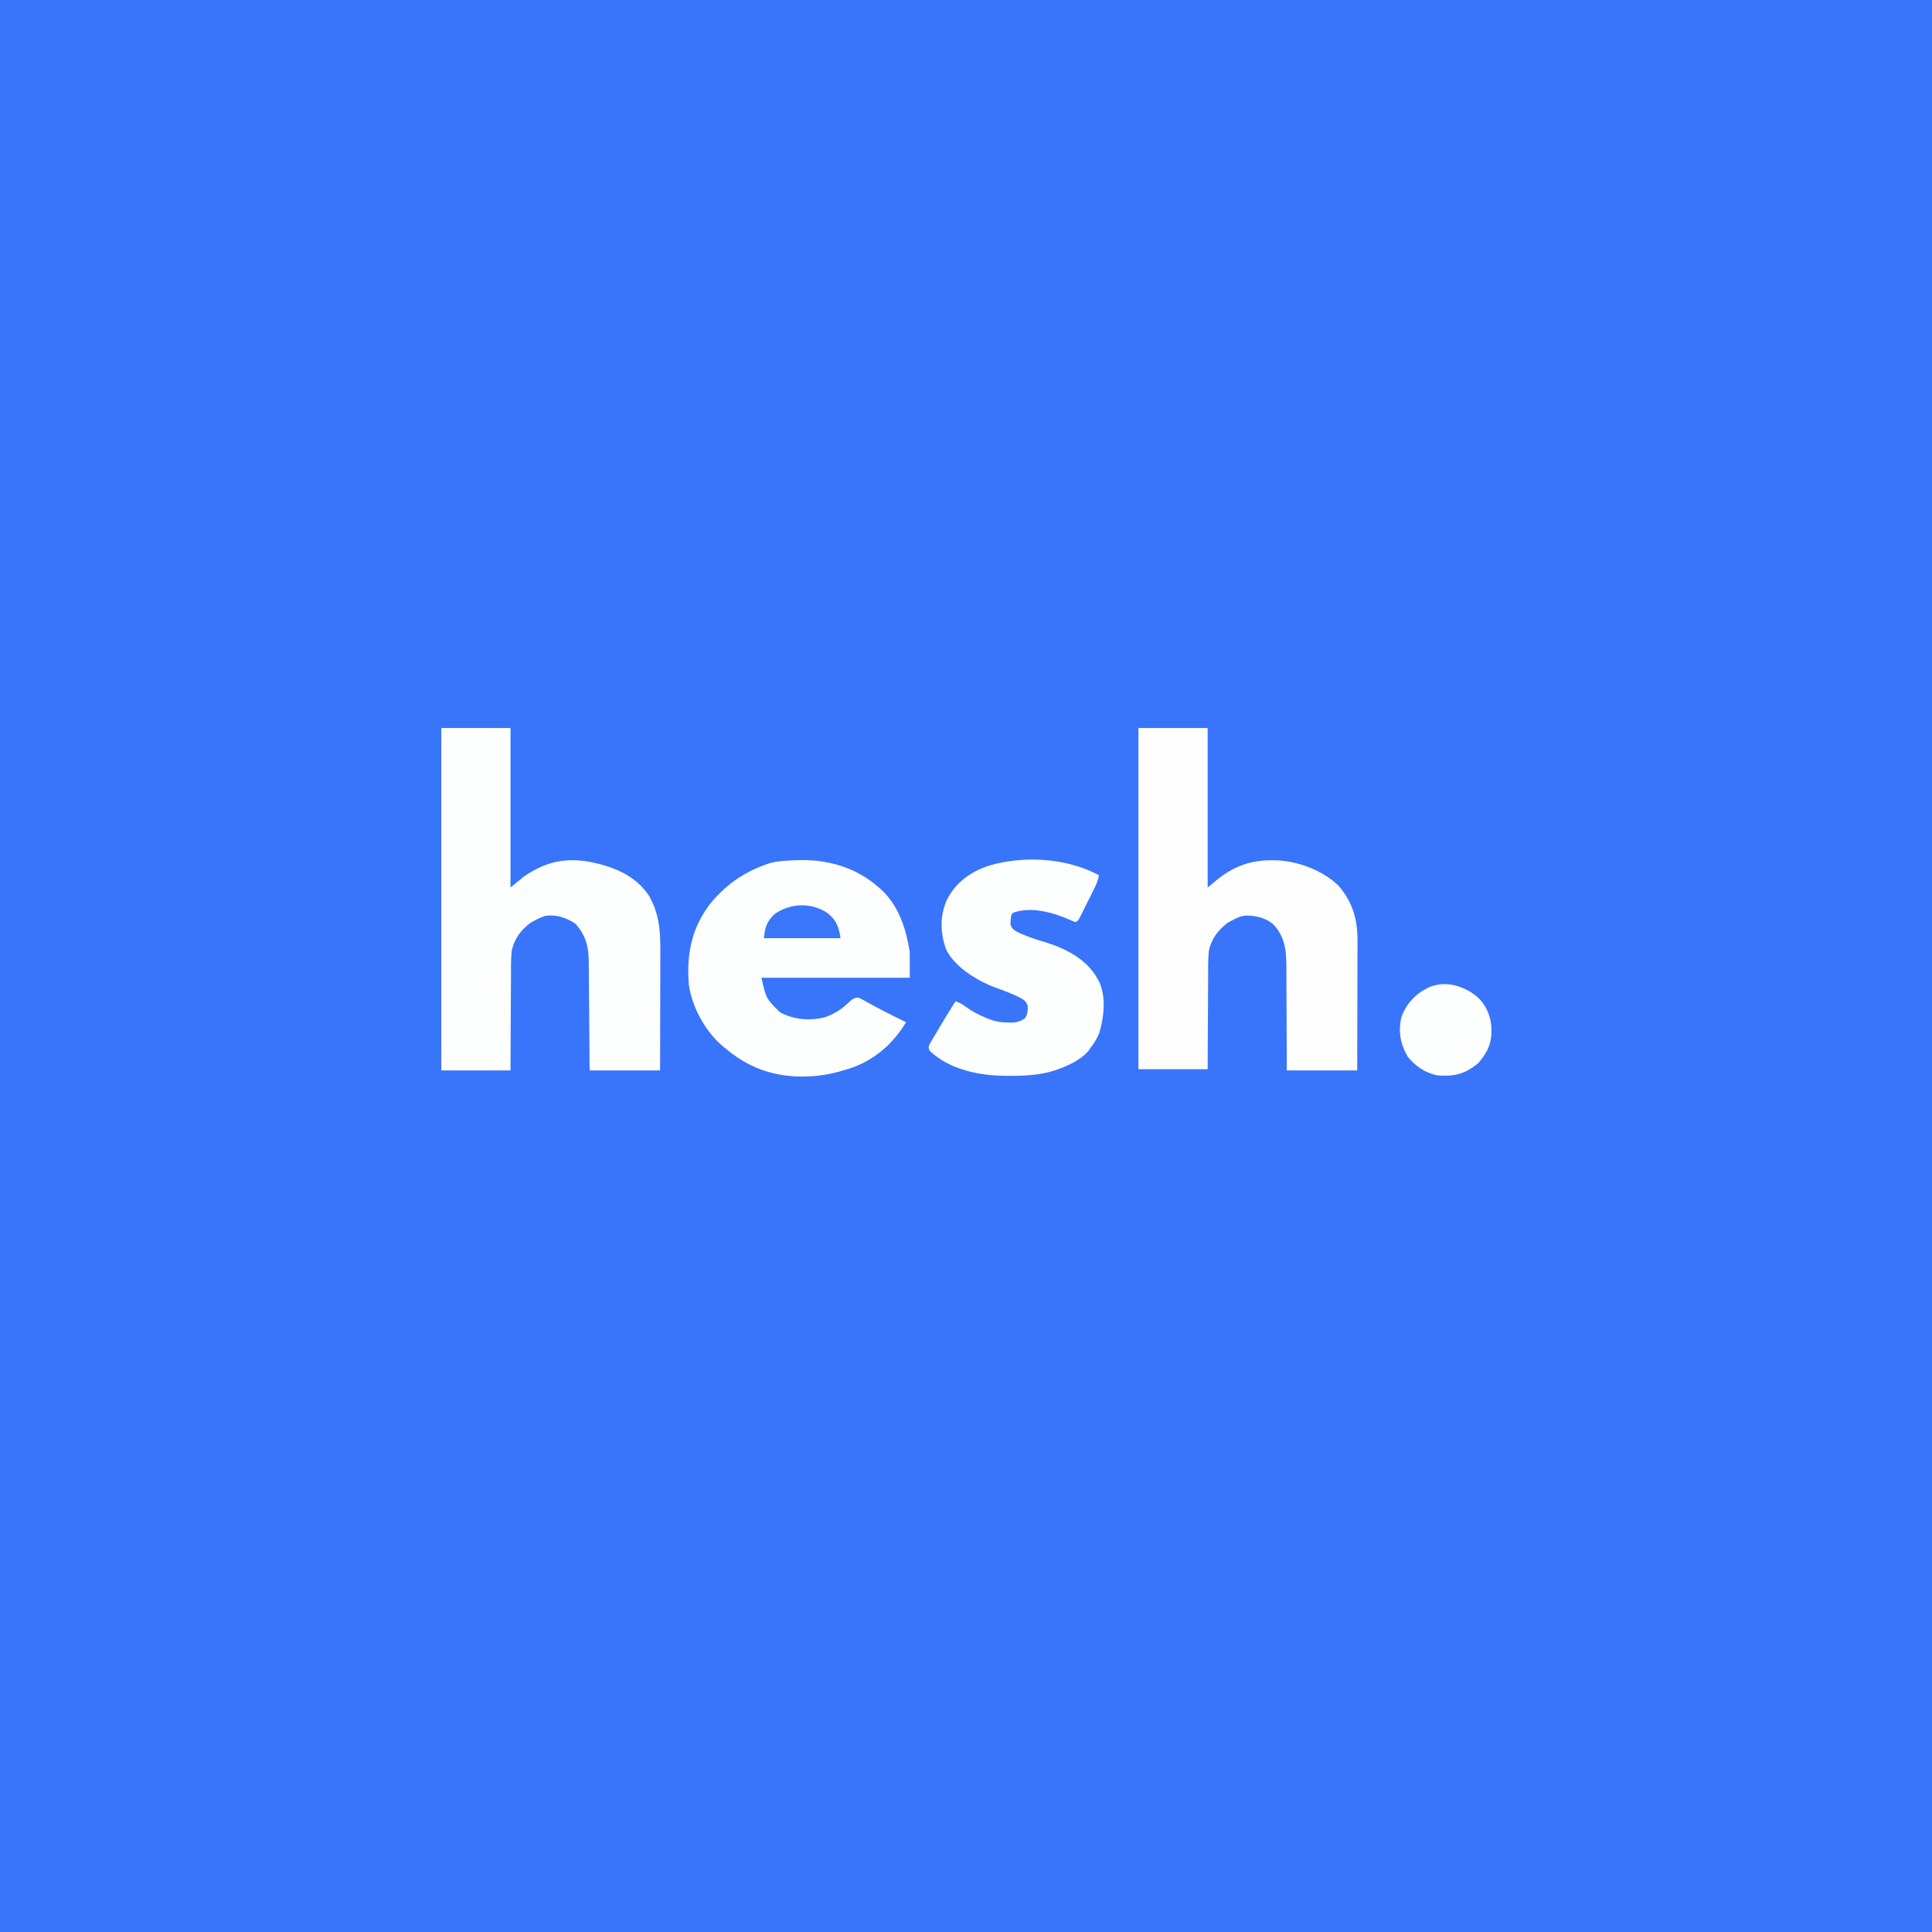
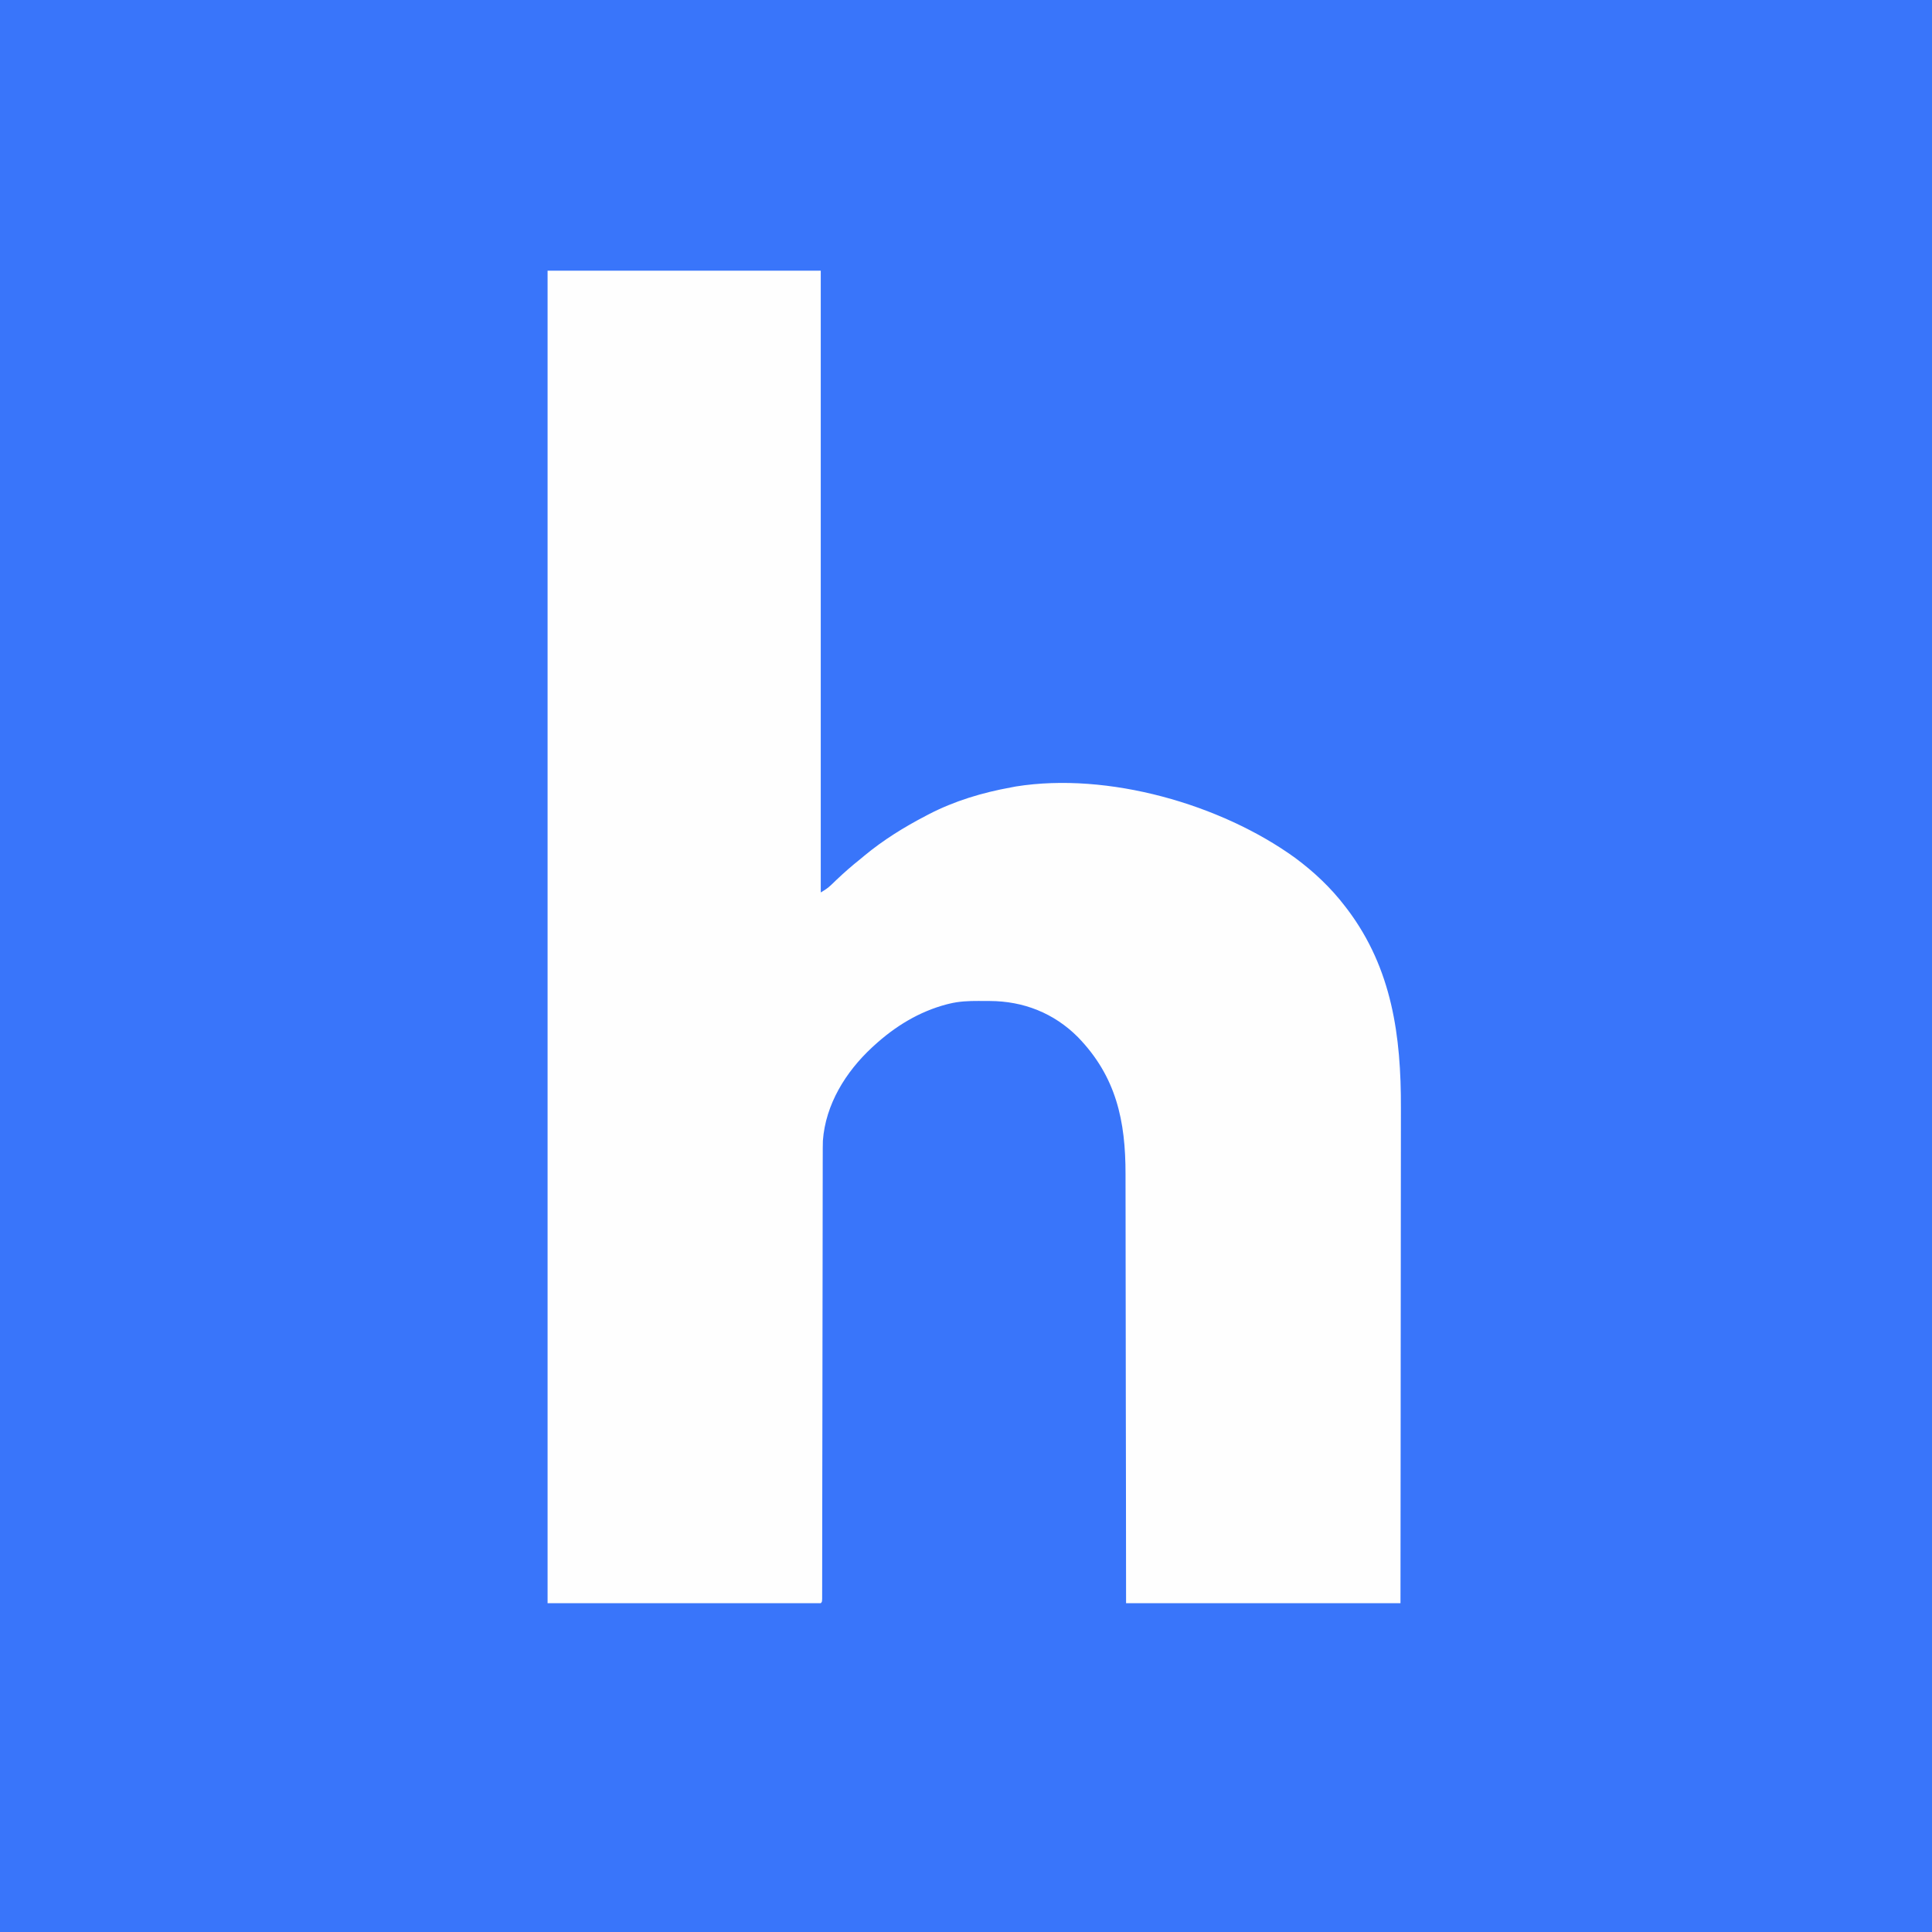
<svg xmlns="http://www.w3.org/2000/svg" version="1.1" width="1563" height="1563">
  <path d="M0 0 C515.79 0 1031.58 0 1563 0 C1563 515.79 1563 1031.58 1563 1563 C1047.21 1563 531.42 1563 0 1563 C0 1047.21 0 531.42 0 0 Z " fill="#3975FA" transform="translate(0,0)" />
-   <path d="M0 0 C18.48 0 36.96 0 56 0 C56 42.57 56 85.14 56 129 C59.63 126.03 63.26 123.06 67 120 C84.347 108.242 99.787 104.623 120.73 108.32 C139.301 112.181 156.967 119.133 167.875 135.438 C178.087 152.762 177.281 170.462 177.195 189.988 C177.192 192.503 177.189 195.018 177.187 197.533 C177.18 203.444 177.164 209.354 177.144 215.264 C177.115 223.851 177.105 232.438 177.092 241.024 C177.073 253.016 177.035 265.008 177 277 C158.19 277 139.38 277 120 277 C119.951 270.186 119.902 263.372 119.852 256.352 C119.816 252.022 119.78 247.693 119.742 243.363 C119.682 236.499 119.624 229.635 119.578 222.77 C119.541 217.233 119.495 211.695 119.442 206.158 C119.423 204.051 119.408 201.944 119.397 199.836 C119.38 196.873 119.351 193.911 119.319 190.948 C119.317 190.086 119.315 189.224 119.312 188.336 C119.15 176.424 116.589 166.979 108.312 158.125 C100.919 153.382 92.824 150.572 84 152 C80.796 153.016 77.935 154.371 75 156 C73.989 156.557 72.979 157.114 71.938 157.688 C64.119 163.842 59.263 170.233 57 180 C56.221 187.393 56.394 194.869 56.391 202.293 C56.376 204.452 56.359 206.611 56.341 208.77 C56.297 214.42 56.277 220.07 56.262 225.721 C56.239 232.518 56.186 239.314 56.139 246.111 C56.07 256.407 56.039 266.703 56 277 C37.52 277 19.04 277 0 277 C0 185.59 0 94.18 0 0 Z " fill="#FDFEFE" transform="translate(357,589)" />
-   <path d="M0 0 C18.48 0 36.96 0 56 0 C56 42.57 56 85.14 56 129 C59.63 126.03 63.26 123.06 67 120 C80.831 110.351 93.263 106.59 110 107 C110.888 107.017 111.776 107.034 112.691 107.051 C129.978 107.974 149.455 115.425 161.887 127.586 C173.136 140.436 177.34 155.017 177.227 171.762 C177.227 172.904 177.228 174.047 177.228 175.224 C177.227 178.974 177.211 182.723 177.195 186.473 C177.192 189.083 177.189 191.693 177.187 194.304 C177.181 200.455 177.164 206.606 177.144 212.758 C177.119 220.455 177.109 228.152 177.098 235.85 C177.078 249.566 177.038 263.283 177 277 C158.19 277 139.38 277 120 277 C119.986 269.92 119.972 262.841 119.957 255.547 C119.937 251.044 119.915 246.542 119.889 242.039 C119.846 234.903 119.809 227.766 119.804 220.63 C119.8 214.872 119.772 209.115 119.727 203.357 C119.714 201.167 119.709 198.978 119.714 196.788 C119.737 182.26 119.566 169.779 108.965 158.621 C102.585 153.357 94.748 151.631 86.66 151.715 C82.291 152.183 78.806 153.887 75 156 C73.989 156.557 72.979 157.114 71.938 157.688 C64.118 163.843 59.271 170.235 57 180 C56.223 187.32 56.394 194.723 56.391 202.074 C56.376 204.211 56.359 206.347 56.341 208.484 C56.297 214.075 56.277 219.666 56.262 225.257 C56.239 231.983 56.186 238.709 56.139 245.435 C56.07 255.623 56.039 265.811 56 276 C37.52 276 19.04 276 0 276 C0 184.92 0 93.84 0 0 Z " fill="#FEFEFE" transform="translate(921,589)" />
-   <path d="M0 0 C23.612 -0.577 46.495 6.313 64.301 22.16 C65.364 23.1 65.364 23.1 66.449 24.059 C80.67 37.407 86.19 55.497 89.301 74.16 C89.301 81.09 89.301 88.02 89.301 95.16 C49.701 95.16 10.101 95.16 -30.699 95.16 C-26.943 111.993 -26.943 111.993 -15.711 123.062 C-4.567 129.143 8.949 130.362 21.27 126.902 C29.276 123.977 34.988 120.038 41.074 114.051 C43.371 112.1 44.375 111.541 47.301 111.16 C49.182 111.806 49.182 111.806 51.145 112.898 C51.887 113.302 52.63 113.706 53.395 114.122 C54.189 114.567 54.983 115.013 55.801 115.473 C57.494 116.395 59.188 117.316 60.883 118.234 C61.764 118.714 62.645 119.194 63.553 119.689 C68.15 122.15 72.817 124.468 77.488 126.785 C78.367 127.223 79.247 127.66 80.152 128.111 C82.201 129.129 84.25 130.146 86.301 131.16 C74.566 150.563 57.551 164.426 35.301 170.16 C34.115 170.509 32.929 170.859 31.707 171.219 C9.257 177.367 -17.655 176.638 -38.699 166.16 C-39.644 165.695 -40.589 165.229 -41.562 164.75 C-47.831 161.499 -53.28 157.669 -58.699 153.16 C-59.292 152.701 -59.885 152.242 -60.496 151.77 C-75.444 139.839 -86.85 119.527 -89.414 100.633 C-91.472 75.569 -86.961 53.937 -71.094 33.961 C-59.183 20.029 -45.907 10.513 -28.699 4.16 C-27.851 3.833 -27.003 3.505 -26.129 3.168 C-17.666 0.235 -8.857 0.383 0 0 Z " fill="#FDFEFE" transform="translate(646.6992,695.8398)" />
-   <path d="M0 0 C-0.629 4.577 -2.47 8.374 -4.527 12.453 C-4.876 13.154 -5.225 13.855 -5.585 14.577 C-6.321 16.051 -7.06 17.523 -7.802 18.994 C-8.939 21.252 -10.063 23.516 -11.186 25.781 C-11.903 27.214 -12.621 28.646 -13.34 30.078 C-13.676 30.757 -14.013 31.436 -14.36 32.136 C-16.77 36.885 -16.77 36.885 -19 38 C-20.758 37.344 -22.483 36.597 -24.188 35.812 C-37.472 30.164 -53.581 25.571 -67.992 29.898 C-70.156 30.838 -70.156 30.838 -71 33 C-71.311 35.072 -71.311 35.072 -71.375 37.375 C-71.448 38.531 -71.448 38.531 -71.523 39.711 C-70.731 43.179 -68.933 44.089 -66 46 C-63.704 47.083 -61.365 48.078 -59 49 C-58.339 49.259 -57.678 49.519 -56.998 49.786 C-52.921 51.356 -48.829 52.679 -44.625 53.875 C-27.535 58.998 -9.804 67.751 -1 84 C-0.569 84.771 -0.139 85.542 0.305 86.336 C5.949 98.675 4.168 115.197 0.273 127.82 C-1.562 132.404 -3.932 136.156 -7 140 C-7.577 140.866 -8.155 141.732 -8.75 142.625 C-15.483 149.732 -23.913 153.716 -33 157 C-33.822 157.298 -34.645 157.596 -35.492 157.902 C-47.52 161.866 -60.183 162.415 -72.75 162.375 C-73.45 162.374 -74.15 162.373 -74.871 162.371 C-96.375 162.271 -120.841 157.506 -137 142 C-138 139 -138 139 -136.632 136.124 C-135.95 134.958 -135.257 133.799 -134.555 132.645 C-134.004 131.714 -134.004 131.714 -133.443 130.764 C-132.263 128.775 -131.069 126.794 -129.875 124.812 C-129.093 123.497 -128.312 122.182 -127.531 120.865 C-123.765 114.528 -119.942 108.23 -116 102 C-112.395 103.294 -109.704 104.846 -106.688 107.188 C-102.236 110.385 -97.69 112.697 -92.688 114.875 C-92.006 115.173 -91.324 115.471 -90.622 115.778 C-84.594 118.326 -79.582 119.165 -73.062 119.25 C-71.878 119.276 -70.693 119.302 -69.473 119.328 C-65.648 118.967 -63.275 117.969 -60 116 C-57.63 113.091 -57.435 109.653 -57.586 105.949 C-58.165 103.225 -59.537 101.787 -61.785 100.211 C-69.032 96.249 -76.814 93.427 -84.562 90.625 C-98.824 85.194 -117.322 73.948 -123.875 59.375 C-128.357 45.928 -128.723 33.139 -123 20 C-115.763 5.751 -103.782 -2.769 -88.824 -7.72 C-60.532 -16.01 -26.333 -14 0 0 Z " fill="#FDFEFE" transform="translate(889,708)" />
-   <path d="M0 0 C4.493 2.924 8.114 5.669 11.078 10.172 C11.555 10.878 12.032 11.585 12.523 12.312 C16.006 18.669 17.538 24.424 17.516 31.672 C17.515 32.454 17.514 33.236 17.513 34.042 C17.228 43.547 13.125 50.841 6.953 57.922 C-3.644 66.753 -12.275 69.005 -26.047 67.922 C-35.515 66.147 -44.107 60.438 -50.047 52.922 C-56.107 42.775 -58.071 32.266 -55.246 20.621 C-50.882 9.059 -43.144 1.235 -31.922 -3.844 C-20.584 -7.883 -10.222 -5.668 0 0 Z " fill="#FDFEFE" transform="translate(1189.047,802.0781)" />
-   <path d="M0 0 C7.243 5.808 9.393 11.37 10.691 20.457 C-9.769 20.457 -30.229 20.457 -51.309 20.457 C-50.301 11.389 -49.298 7.812 -43.309 1.457 C-30.842 -7.988 -13.175 -8.806 0 0 Z " fill="#3A76FA" transform="translate(669.3086,738.543)" />
+   <path d="M0 0 C72.93 0 145.86 0 221 0 C221 165.99 221 331.98 221 503 C224.522 500.887 226.79 499.462 229.602 496.742 C230.575 495.811 230.575 495.811 231.569 494.861 C232.247 494.205 232.926 493.55 233.625 492.875 C239.867 486.94 246.247 481.352 253 476 C254.103 475.084 255.205 474.166 256.305 473.246 C271.58 460.576 288.417 450.154 306 441 C306.724 440.619 307.448 440.238 308.194 439.845 C329.143 428.953 351.823 422.184 375 418 C376.91 417.633 376.91 417.633 378.859 417.258 C453.367 405.382 544.705 431.556 604.899 475.114 C619.91 486.262 633.63 499.137 645 514 C645.777 515.011 646.555 516.021 647.355 517.062 C683.205 564.842 690.526 619.283 690.348 677.301 C690.335 682.694 690.34 688.087 690.342 693.48 C690.343 702.793 690.334 712.107 690.317 721.42 C690.293 734.886 690.285 748.351 690.281 761.816 C690.275 783.67 690.255 805.523 690.226 827.377 C690.199 848.589 690.178 869.801 690.165 891.013 C690.164 892.35 690.163 893.687 690.162 895.024 C690.156 905.379 690.15 915.733 690.144 926.088 C690.116 976.725 690.056 1027.363 690 1078 C616.74 1078 543.48 1078 468 1078 C467.974 1050.896 467.948 1023.792 467.922 995.867 C467.897 978.695 467.871 961.523 467.84 944.352 C467.824 935.328 467.808 926.305 467.792 917.282 C467.791 916.151 467.789 915.021 467.787 913.856 C467.756 895.635 467.739 877.414 467.727 859.193 C467.714 840.473 467.687 821.753 467.645 803.033 C467.62 791.496 467.607 779.959 467.609 768.421 C467.609 760.494 467.594 752.566 467.568 744.639 C467.553 740.075 467.545 735.512 467.554 730.948 C467.632 687.756 460.006 651.927 429 620 C409.629 600.57 384.935 590.905 357.748 590.814 C356.998 590.815 356.247 590.815 355.474 590.815 C353.203 590.813 350.933 590.794 348.662 590.775 C340.595 590.743 332.875 591.069 325 593 C324.318 593.166 323.636 593.333 322.933 593.504 C300.419 599.441 281.051 611.368 264 627 C263.456 627.499 262.912 627.997 262.352 628.511 C241.162 648.215 224.858 674.457 222.72 703.856 C222.612 707.943 222.591 712.021 222.608 716.109 C222.603 717.677 222.597 719.244 222.59 720.811 C222.574 725.074 222.576 729.336 222.582 733.599 C222.585 738.212 222.57 742.826 222.557 747.439 C222.538 755.417 222.53 763.396 222.528 771.374 C222.526 782.911 222.507 794.447 222.483 805.983 C222.444 824.705 222.419 843.427 222.401 862.148 C222.385 880.325 222.364 898.501 222.338 916.677 C222.335 918.359 222.335 918.359 222.333 920.076 C222.315 932.311 222.296 944.546 222.275 956.781 C222.273 957.855 222.271 958.929 222.269 960.035 C222.262 964.327 222.254 968.619 222.247 972.91 C222.225 985.487 222.207 998.063 222.197 1010.639 C222.19 1018.515 222.181 1026.39 222.169 1034.265 C222.162 1038.814 222.157 1043.363 222.156 1047.912 C222.156 1052.069 222.15 1056.226 222.142 1060.382 C222.139 1061.893 222.139 1063.403 222.14 1064.913 C222.141 1066.953 222.136 1068.992 222.13 1071.031 C222.129 1072.168 222.128 1073.305 222.127 1074.476 C222 1077 222 1077 221 1078 C148.07 1078 75.14 1078 0 1078 C0 722.26 0 366.52 0 0 Z " fill="#FEFEFE" transform="translate(443,219)" />
</svg>
